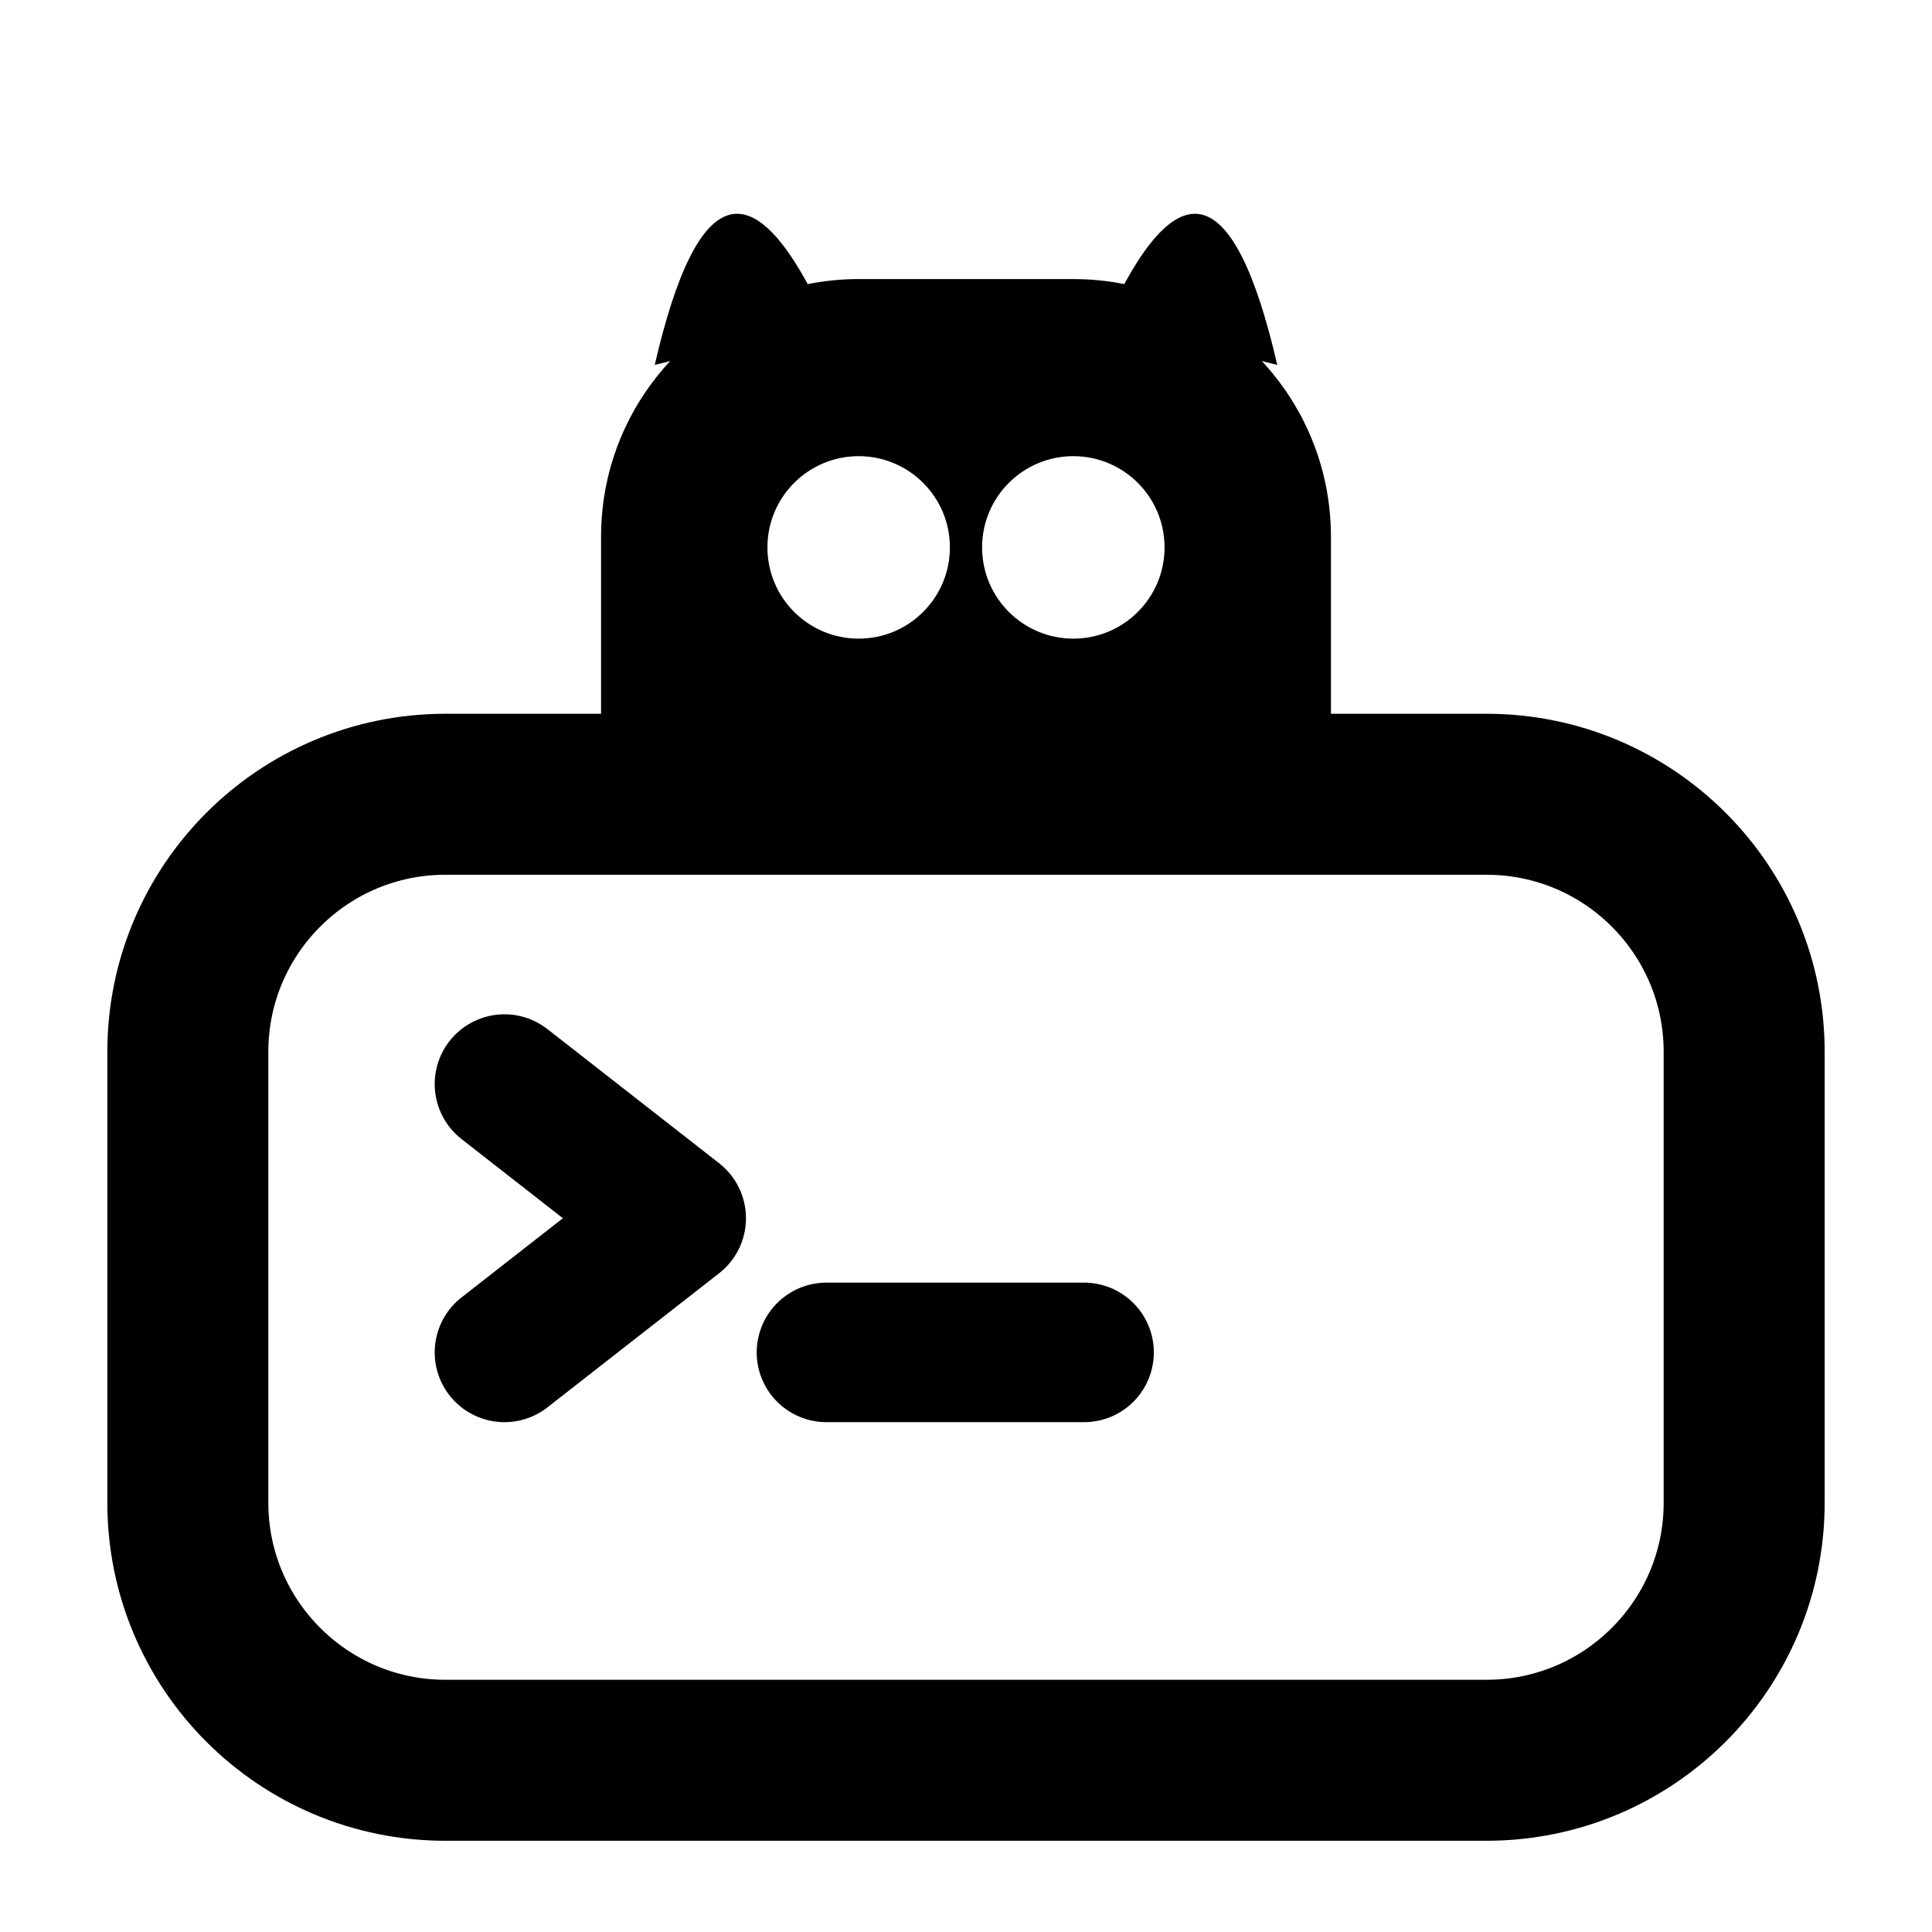
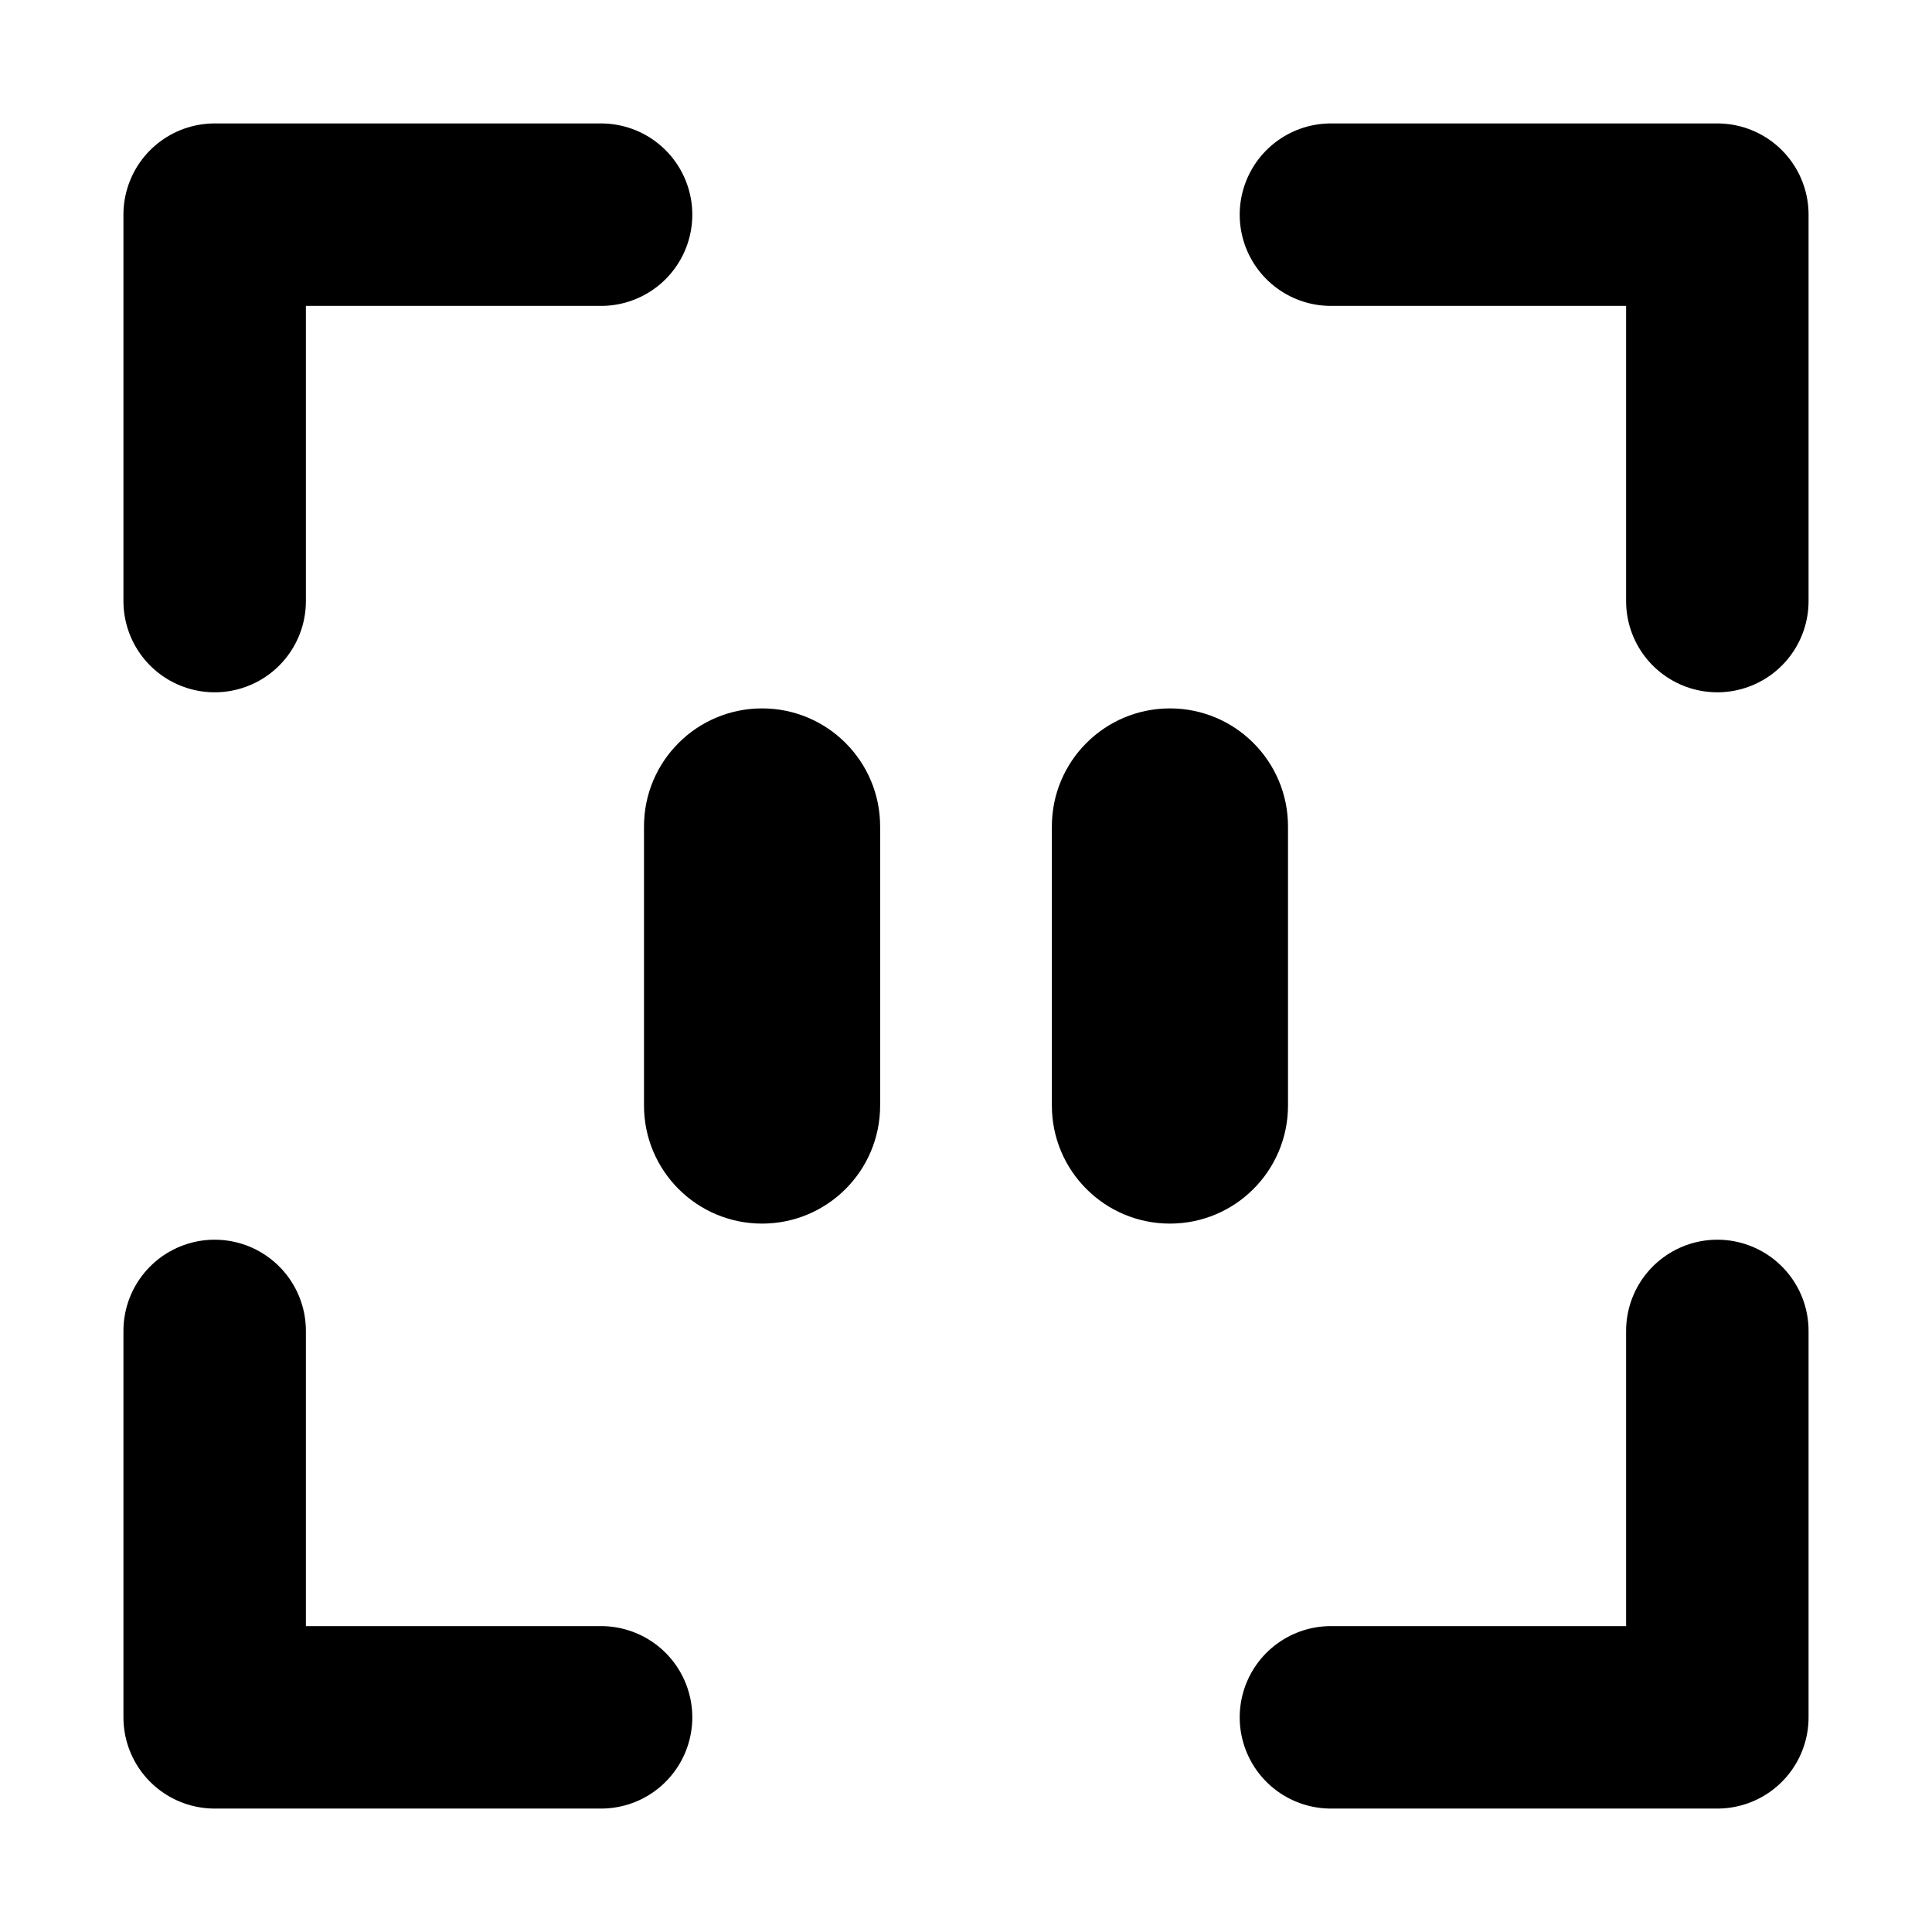
<svg xmlns="http://www.w3.org/2000/svg" width="18" height="18" viewBox="0 0 18 18">
-   <rect x="1.75" y="7.4" width="14.5" height="9" rx="2.4" fill="none" stroke="#000" stroke-width="1.5" />
-   <path d="M4.7 10.1l1.6 1.25-1.6 1.25" fill="none" stroke="#000" stroke-width="1.3" stroke-linecap="round" stroke-linejoin="round" />
-   <path d="M7.7 12.6h2.4" stroke="#000" stroke-width="1.3" stroke-linecap="round" />
-   <path fill="#000" d="M6.1 3.4Q6.7 0.8 7.7 3ZM10.3 3Q11.3 0.8 11.9 3.4Z" />
-   <path fill="#000" fill-rule="evenodd" d="M5.6 6.8V5A2.4 2.4 0 0 1 8 2.6H10A2.4 2.4 0 0 1 12.4 5V6.8ZM7.15 5.1a.85 .85 0 1 0 1.7 0a.85 .85 0 1 0-1.7 0ZM9.15 5.1a.85 .85 0 1 0 1.7 0a.85 .85 0 1 0-1.7 0Z" />
+   <path d="M2 5.6V2H5.6M12.4 2H16V5.6M16 12.4V16H12.4M5.6 16H2V12.4" fill="none" stroke="#000" stroke-width="1.7" stroke-linecap="round" stroke-linejoin="round" />
+   <rect x="6" y="6.6" width="2.2" height="4.8" rx="1.1" />
+   <rect x="9.8" y="6.6" width="2.2" height="4.8" rx="1.1" />
</svg>
